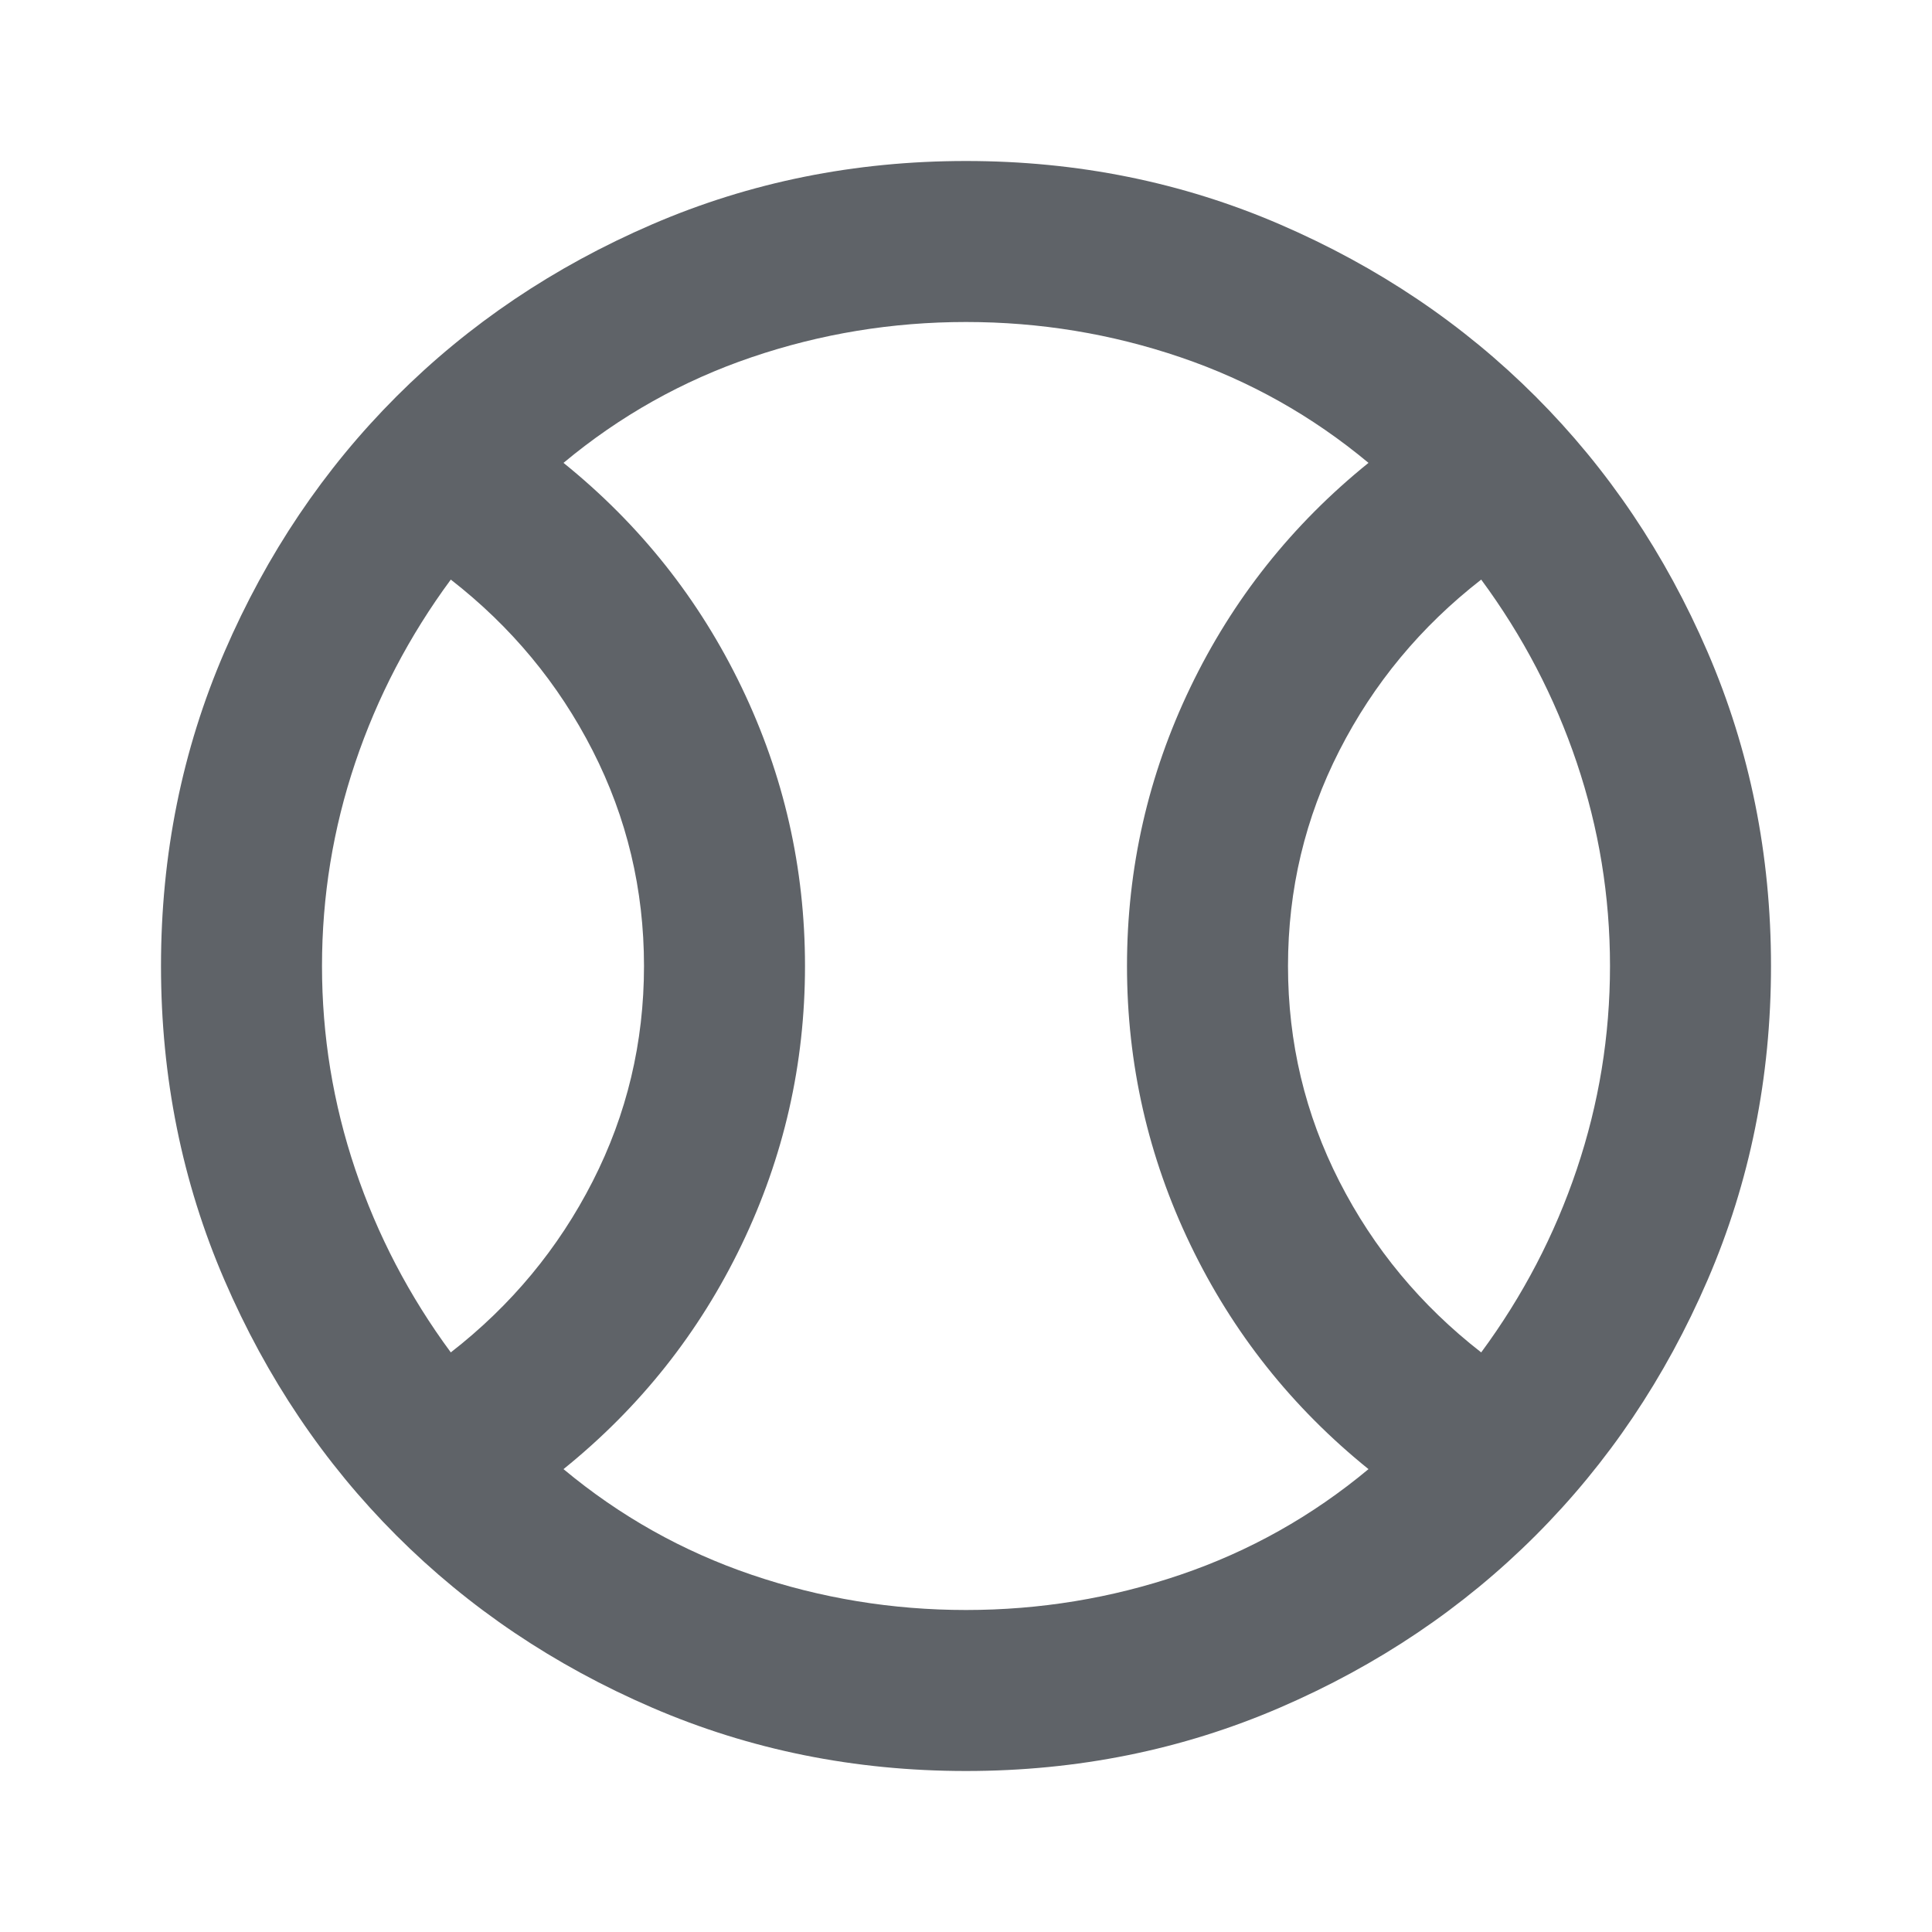
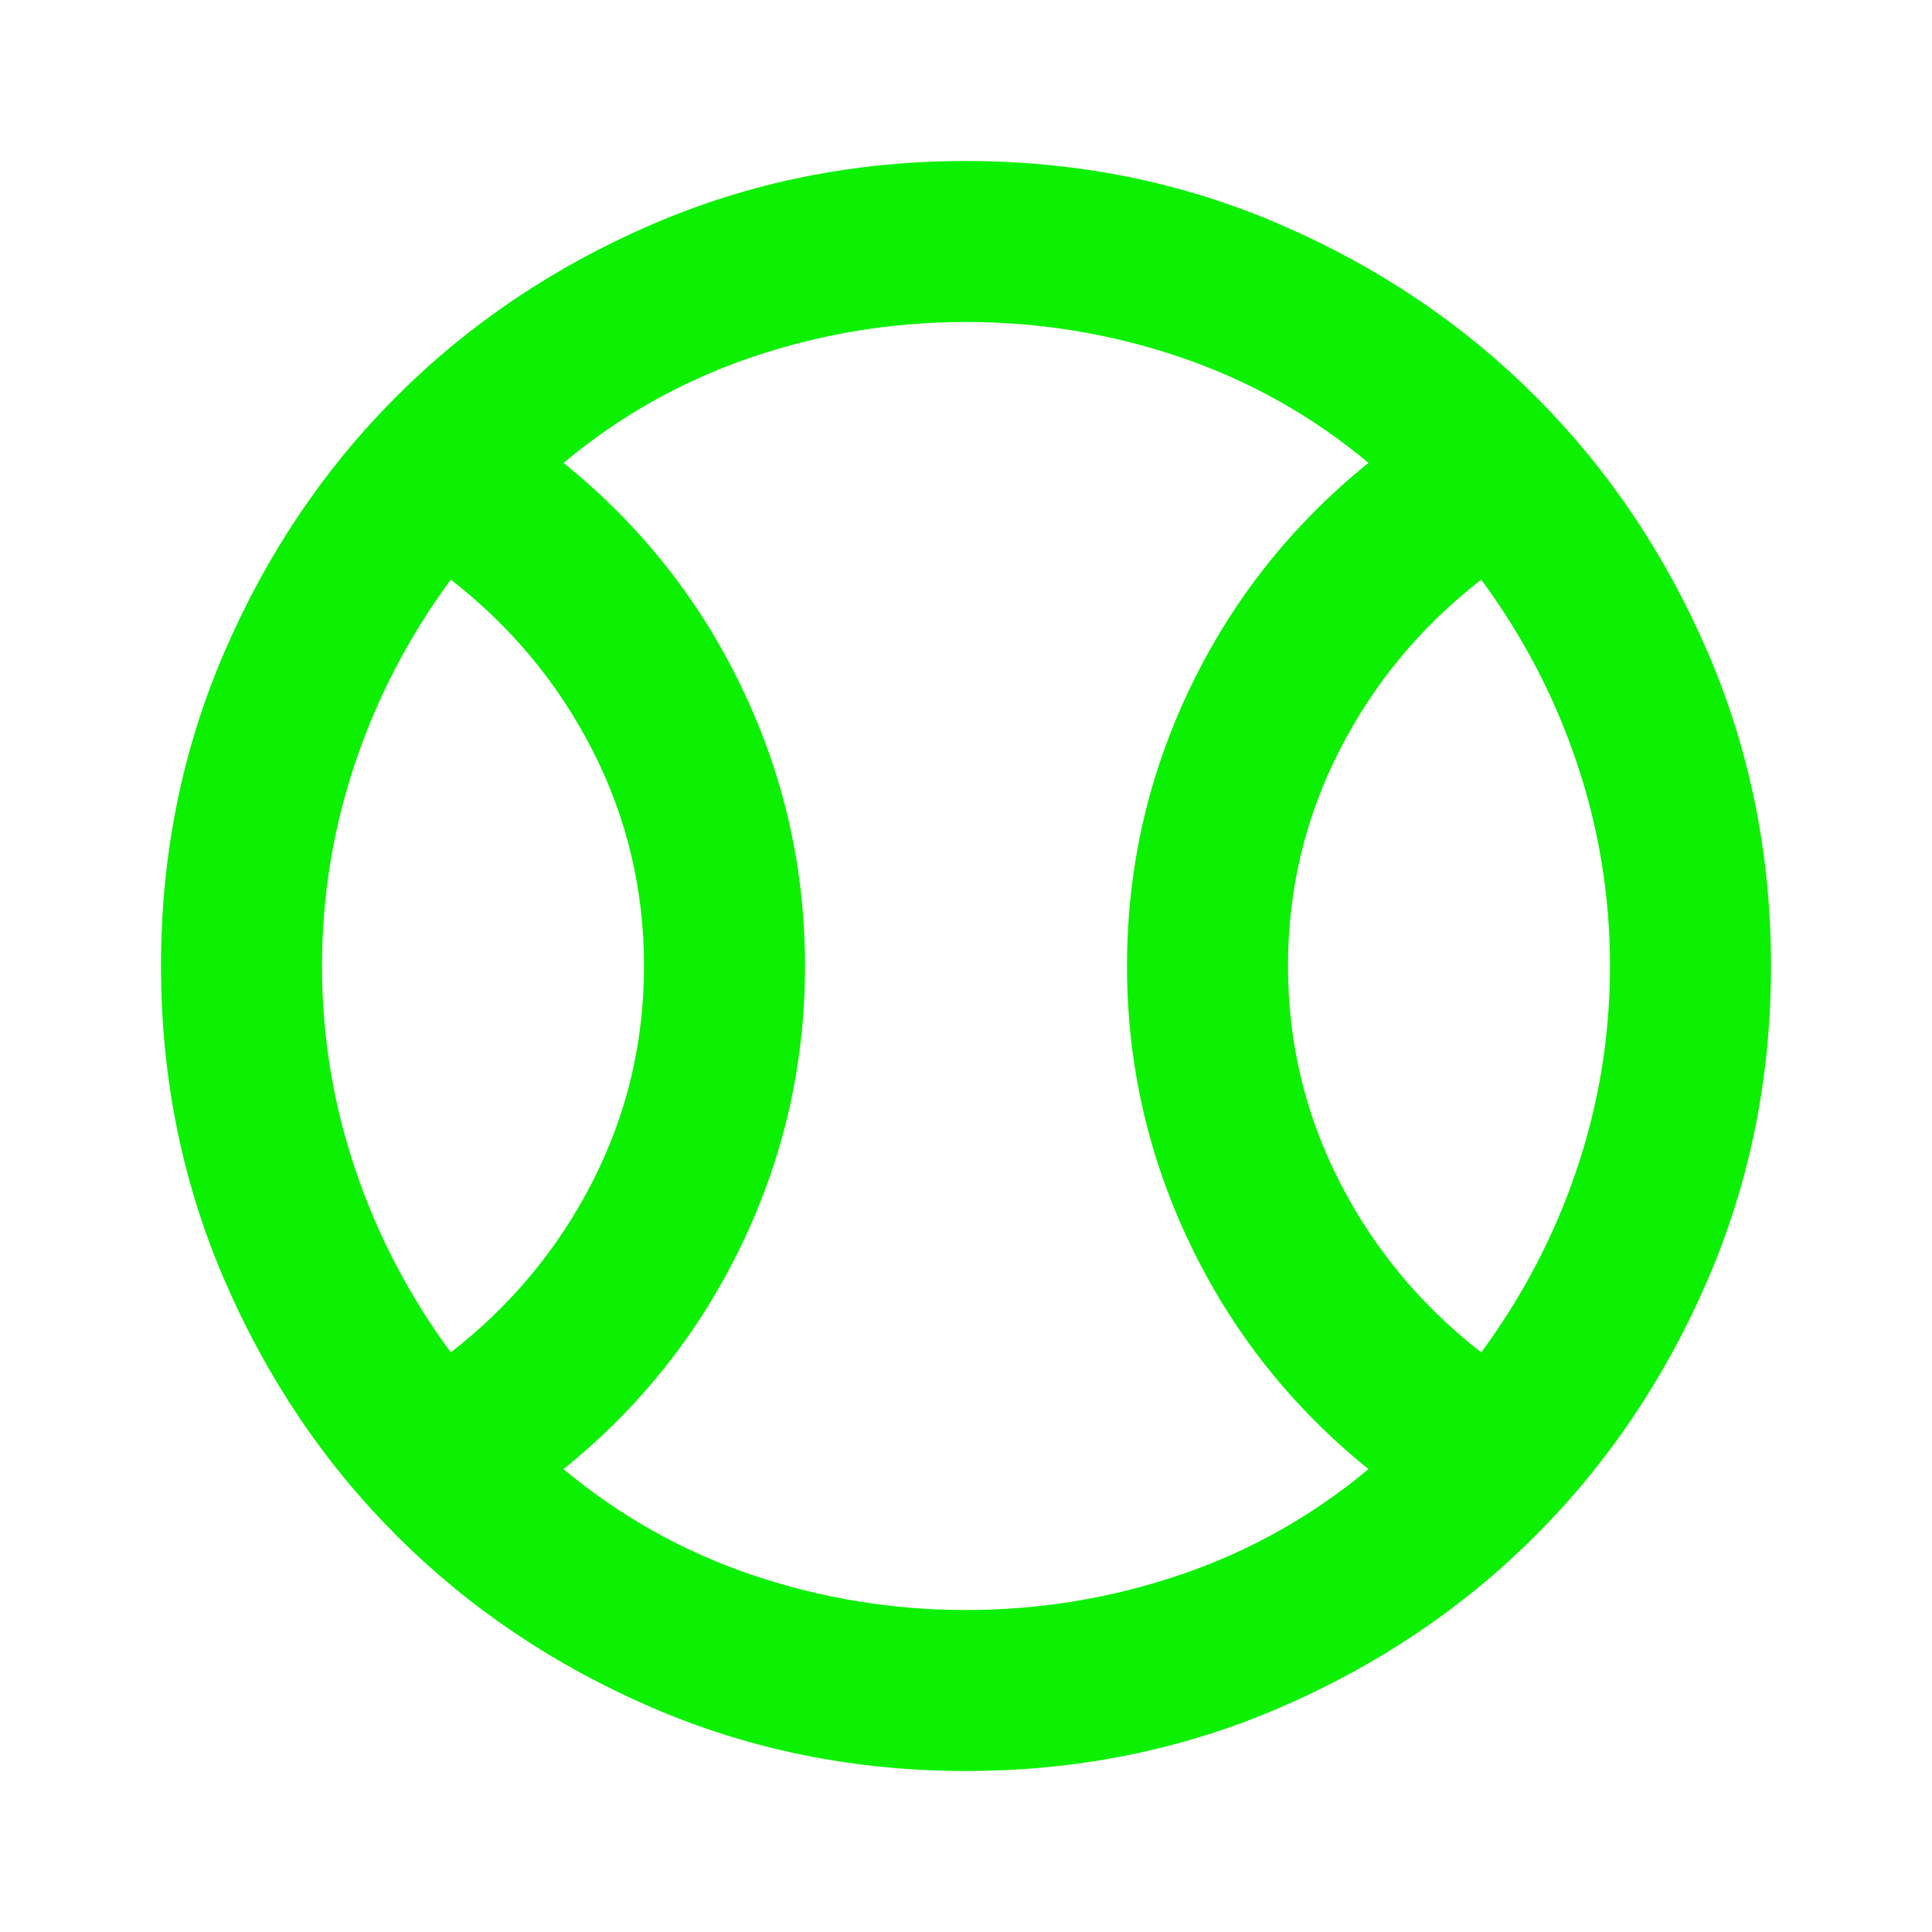
- <svg xmlns="http://www.w3.org/2000/svg" height="24px" viewBox="0 -960 960 960" width="24px" fill="#5f6368">
+ <svg xmlns="http://www.w3.org/2000/svg" height="24px" viewBox="0 -960 960 960" width="24px" fill="#0bf101">
  <path d="M224-288q45-35 70.5-85T320-480q0-57-25.5-107T224-672q-31 42-47.5 91T160-480q0 52 16.5 101t47.5 91Zm256 128q55 0 106.5-17.5T680-230q-57-46-88.5-111.5T560-480q0-73 31.5-138.5T680-730q-42-35-93.5-52.5T480-800q-55 0-106.5 17.5T280-730q57 46 88.5 111.5T400-480q0 73-31.5 138.5T280-230q42 35 93.5 52.5T480-160Zm256-128q31-42 47.5-91T800-480q0-52-16.5-101T736-672q-45 35-70.5 85T640-480q0 57 25.5 107t70.5 85ZM480-480Zm0 400q-83 0-156-31.5T197-197q-54-54-85.5-127T80-480q0-83 31.5-156T197-763q54-54 127-85.5T480-880q83 0 156 31.5T763-763q54 54 85.5 127T880-480q0 83-31.5 156T763-197q-54 54-127 85.5T480-80Z" />
</svg>
